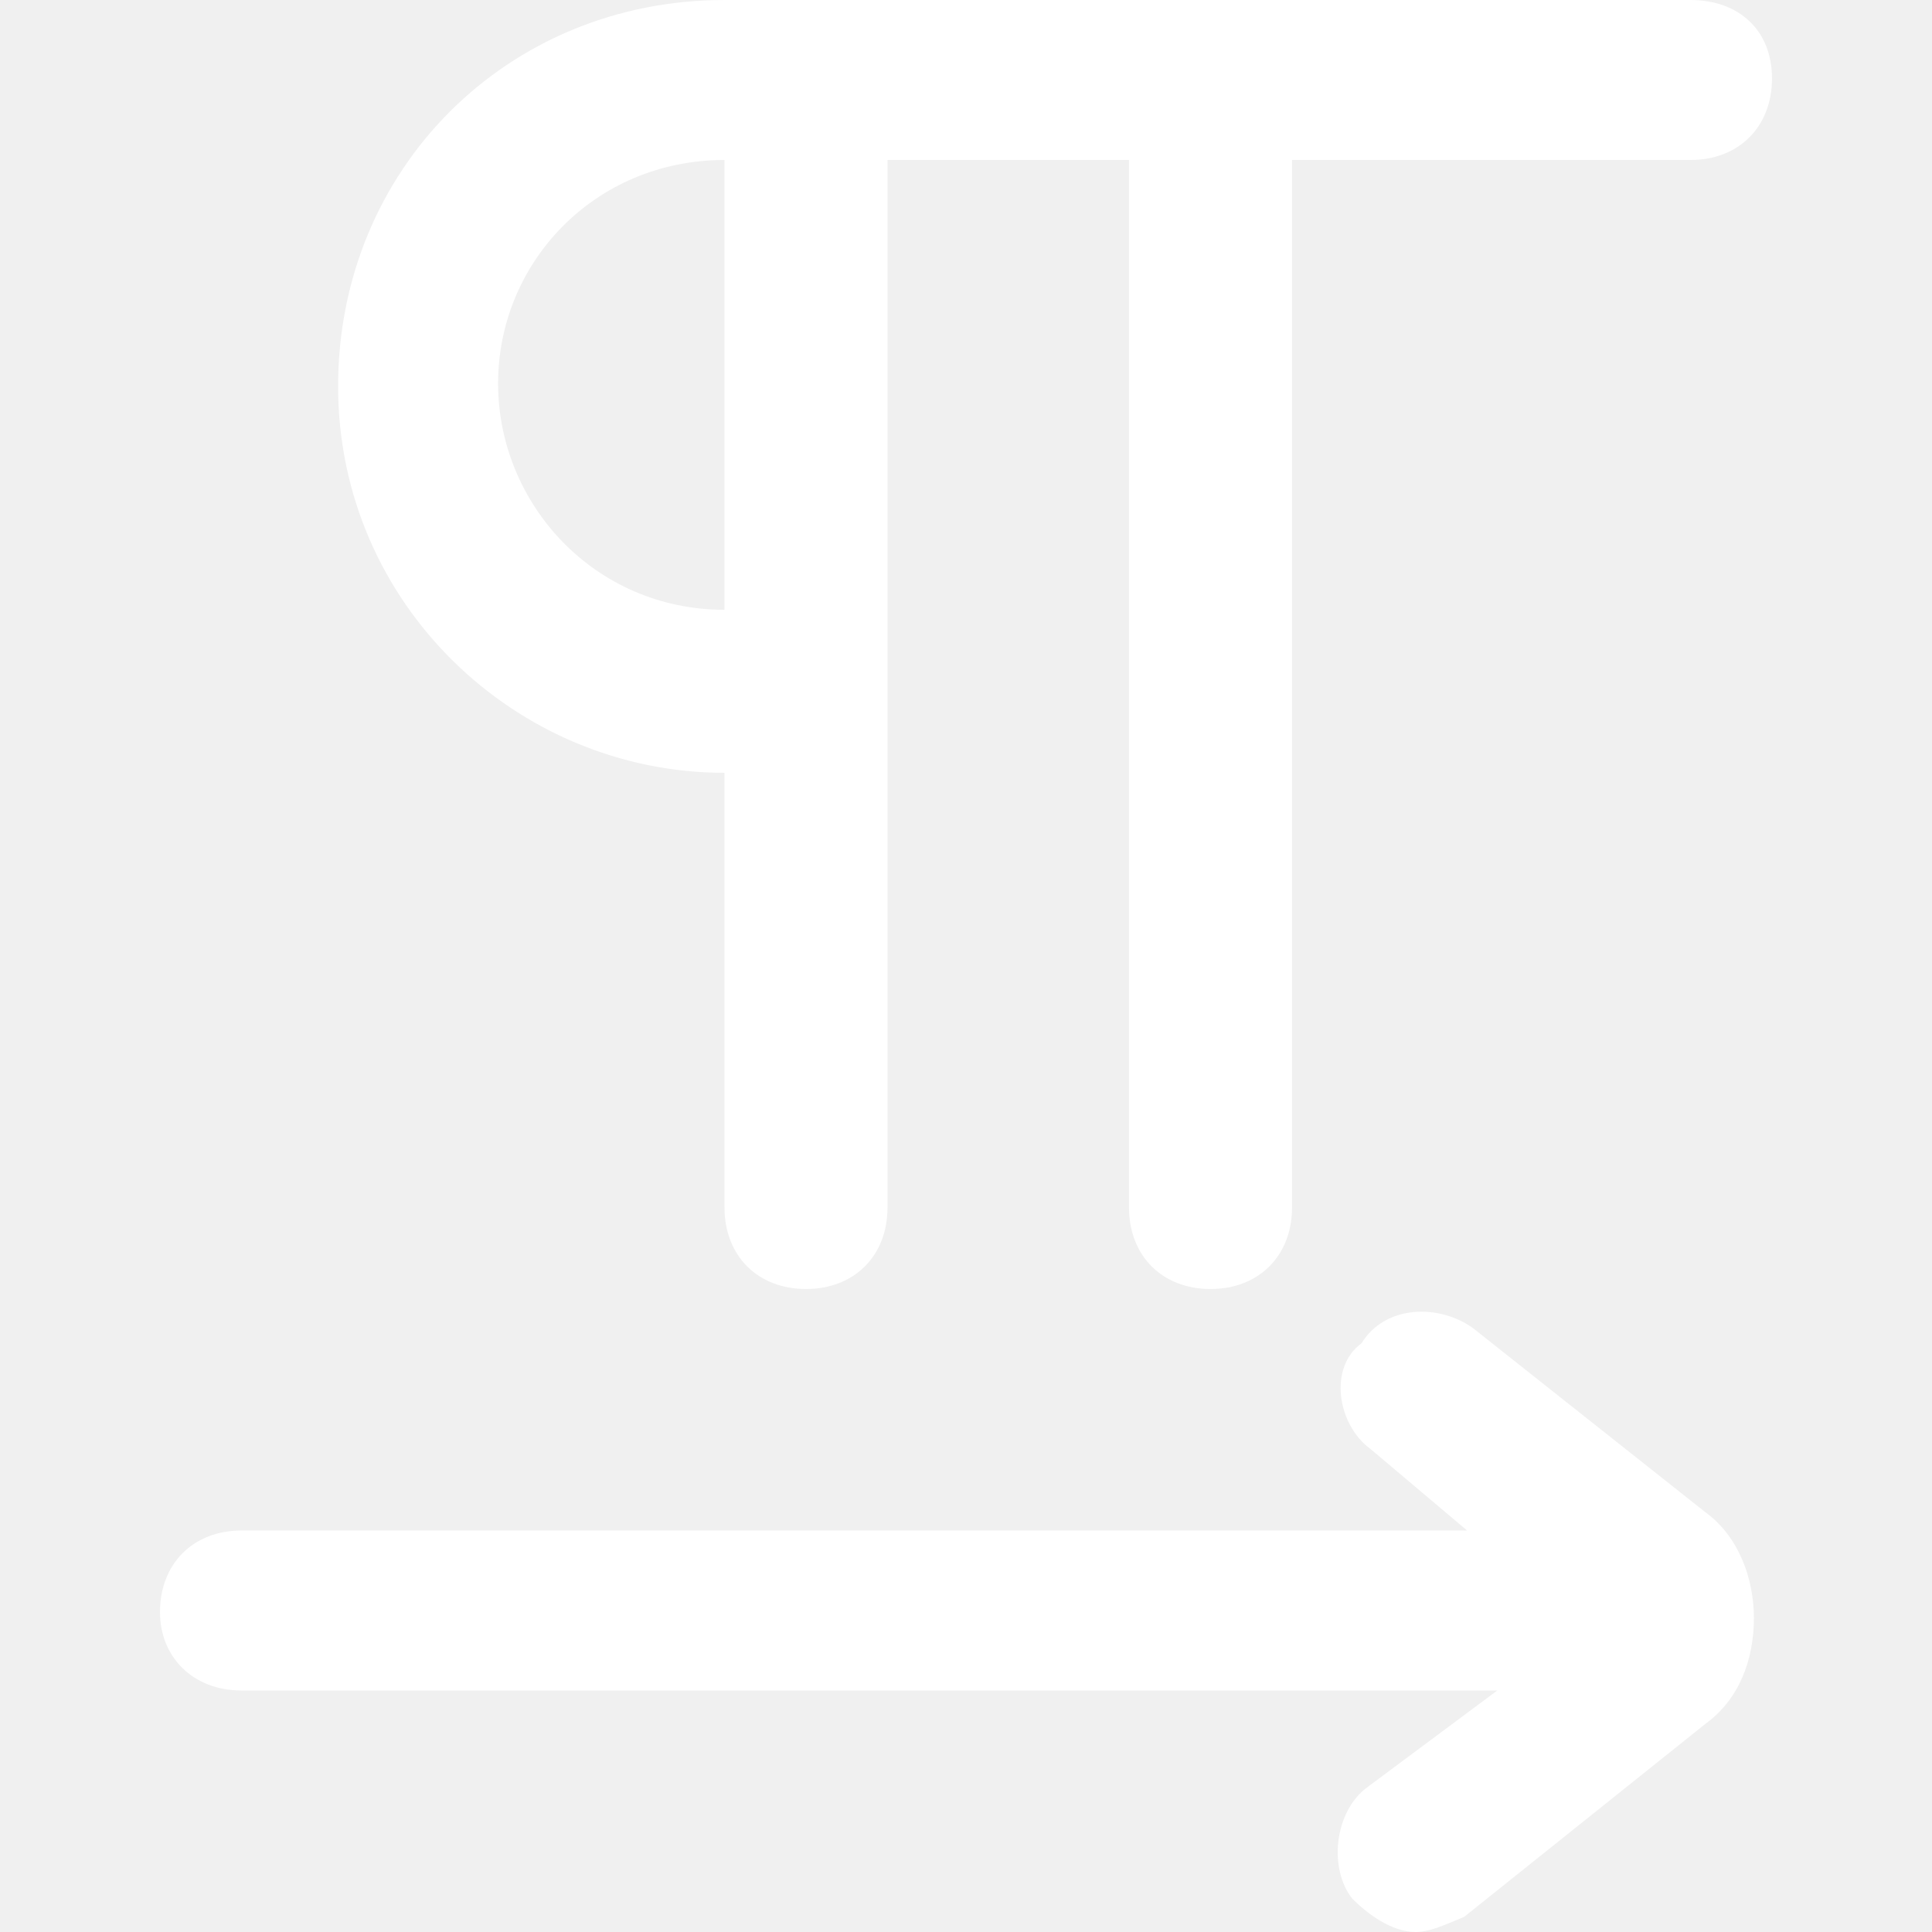
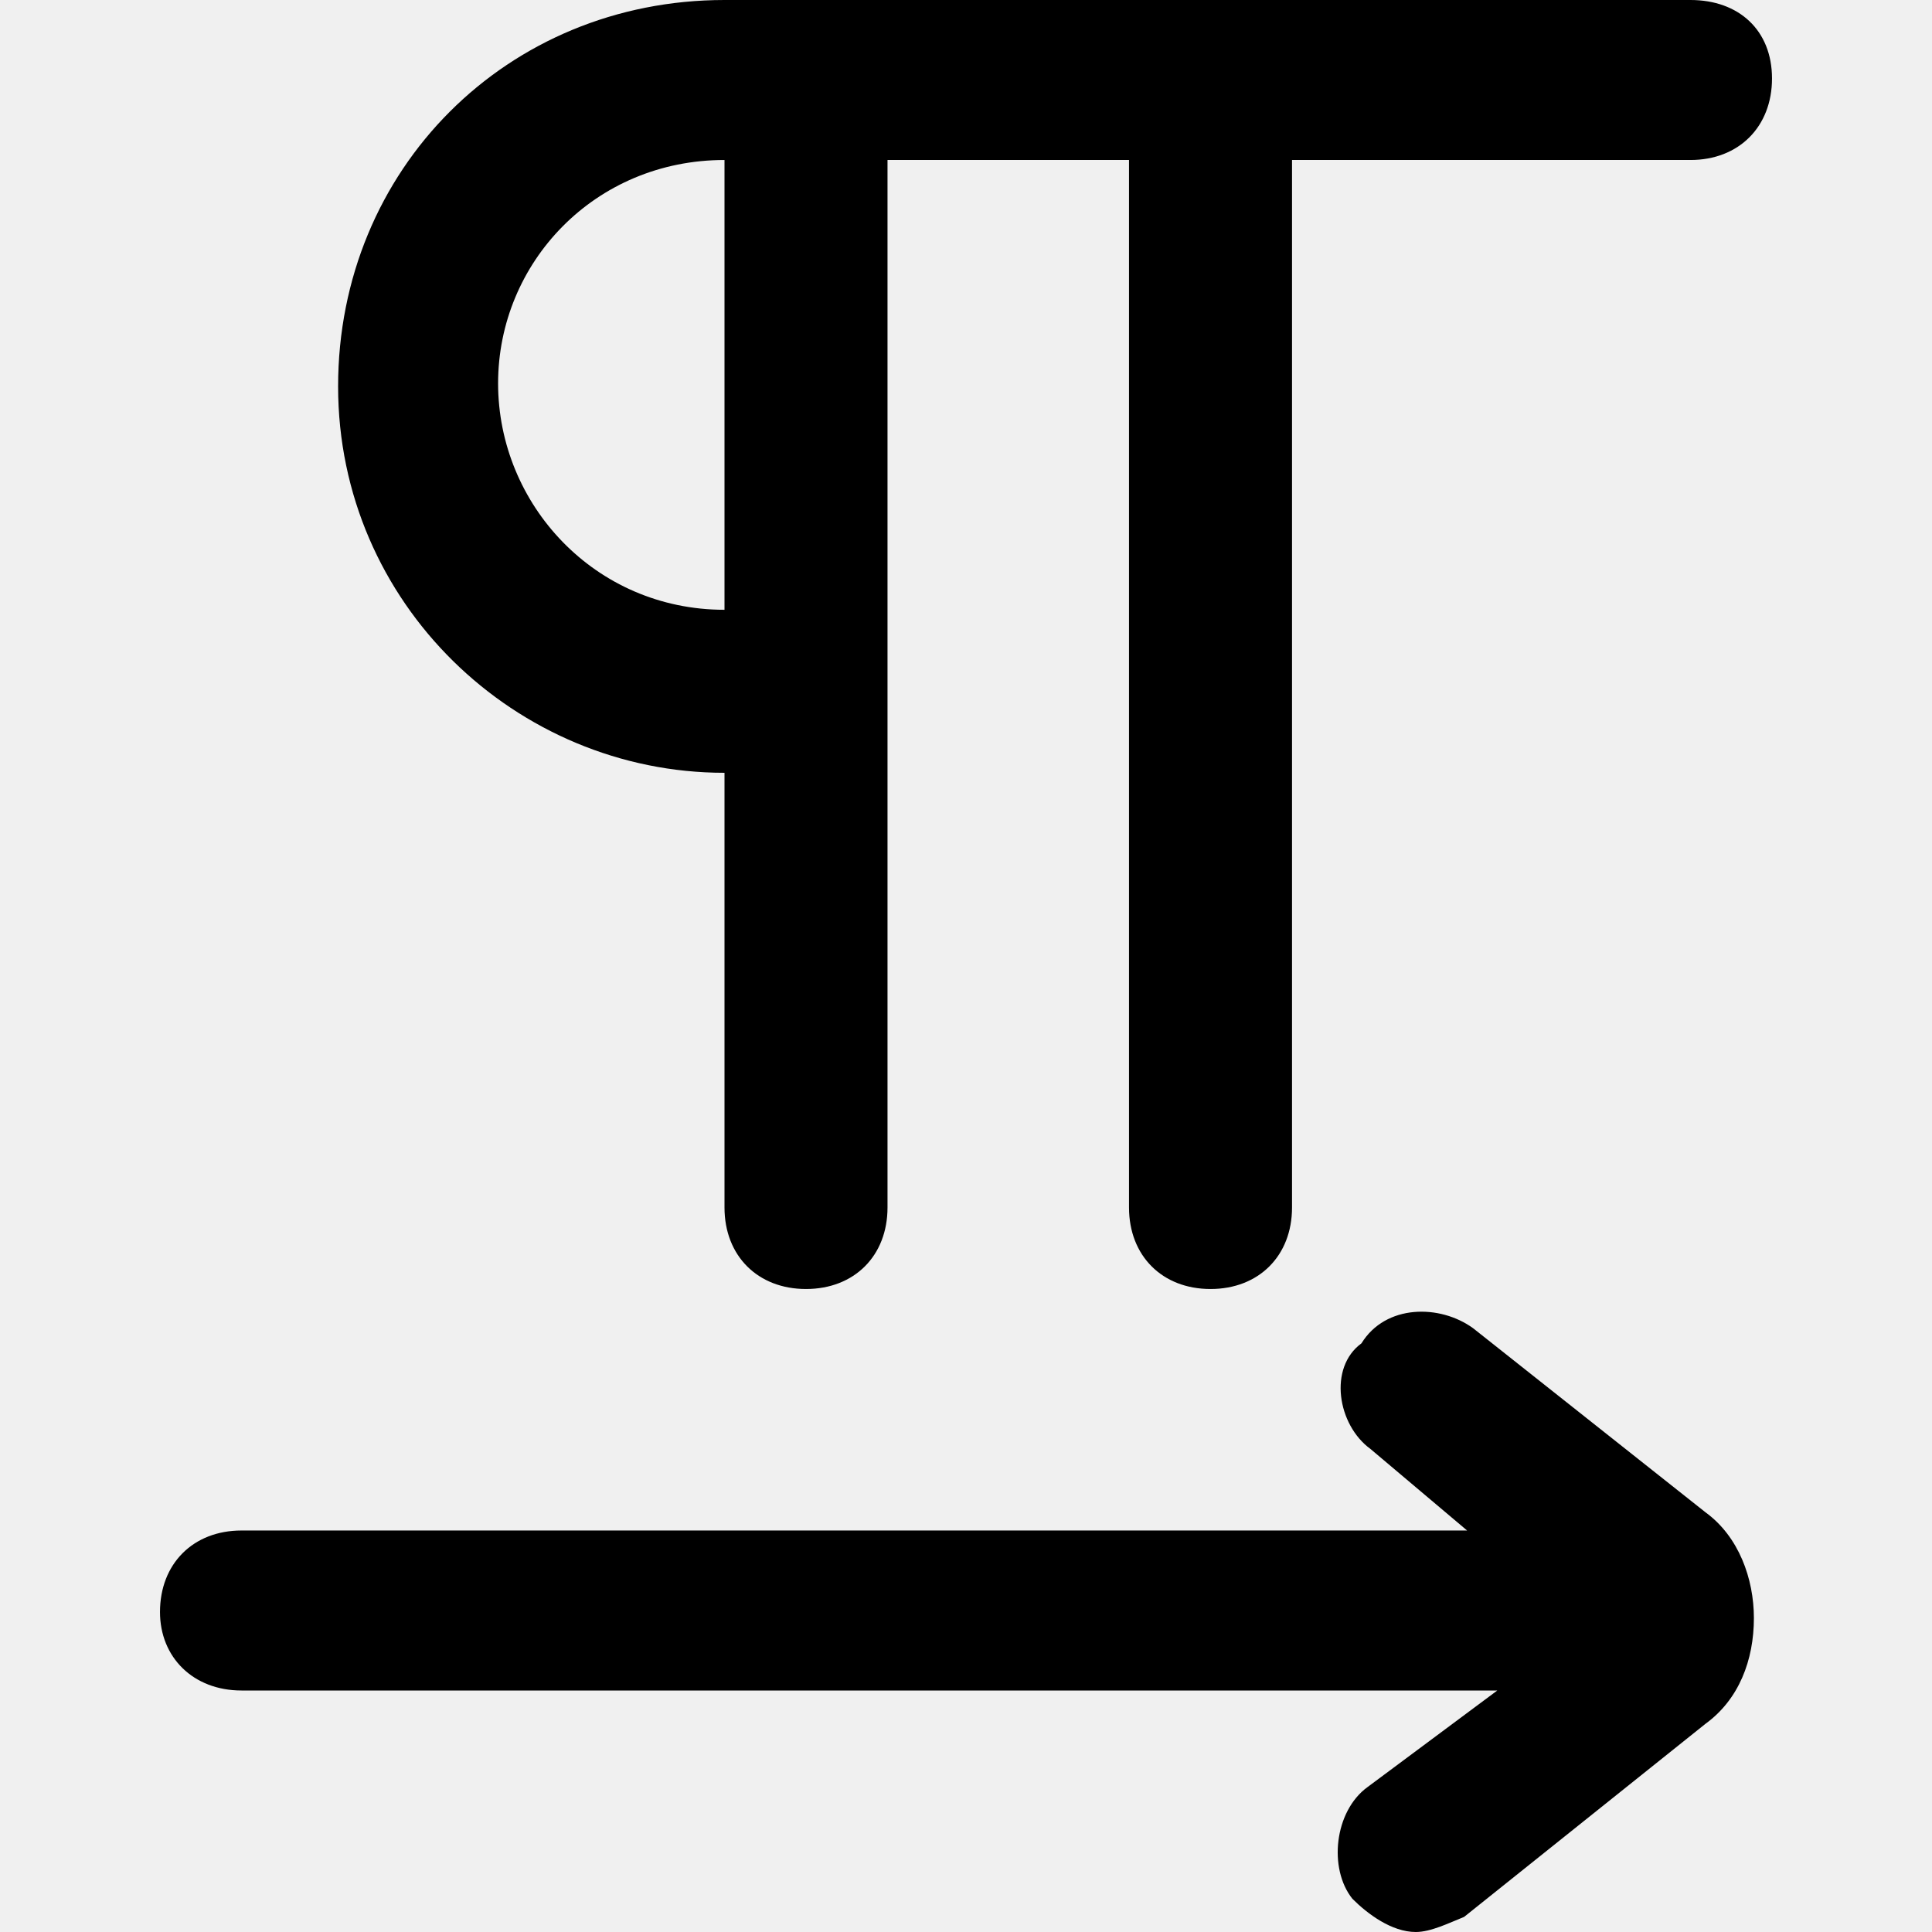
<svg xmlns="http://www.w3.org/2000/svg" class="icon" width="200px" height="200.00px" viewBox="0 0 1024 1024" version="1.1">
-   <path fill="#ffffff" d="M384 409.6V640c0 25.6 17.6 43.2 43.2 43.2s43.2-17.6 43.2-43.2V84.8h128V640c0 25.6 17.6 43.2 43.2 43.2s43.2-17.6 43.2-43.2V84.8H896c25.6 0 43.2-17.6 43.2-43.2S921.6 0 896 0H384c-115.2 0-204.8 89.6-204.8 204.8S273.6 409.6 384 409.6z m0-324.8v238.4c-68.8 0-120-56-120-120s51.2-118.4 120-118.4zM780.8 704c-17.6-12.8-46.4-12.8-59.2 8-17.6 12.8-12.8 43.2 4.8 56l51.2 43.2H128c-25.6 0-43.2 17.6-43.2 43.2C84.8 878.4 102.4 896 128 896h665.6l-68.8 51.2c-17.6 12.8-20.8 43.2-8 59.2 8 8 20.8 17.6 33.6 17.6 8 0 17.6-4.8 25.6-8l128-102.4c17.6-12.8 25.6-33.6 25.6-56 0-20.8-8-43.2-25.6-56L780.8 704z" />
+   <path fill="#000000" d="M384 409.6V640c0 25.6 17.6 43.2 43.2 43.2s43.2-17.6 43.2-43.2V84.8h128V640c0 25.6 17.6 43.2 43.2 43.2s43.2-17.6 43.2-43.2V84.8H896c25.6 0 43.2-17.6 43.2-43.2S921.6 0 896 0H384c-115.2 0-204.8 89.6-204.8 204.8S273.6 409.6 384 409.6z m0-324.8v238.4c-68.8 0-120-56-120-120s51.2-118.4 120-118.4zM780.8 704c-17.6-12.8-46.4-12.8-59.2 8-17.6 12.8-12.8 43.2 4.8 56l51.2 43.2H128c-25.6 0-43.2 17.6-43.2 43.2C84.8 878.4 102.4 896 128 896h665.6l-68.8 51.2c-17.6 12.8-20.8 43.2-8 59.2 8 8 20.8 17.6 33.6 17.6 8 0 17.6-4.8 25.6-8l128-102.4c17.6-12.8 25.6-33.6 25.6-56 0-20.8-8-43.2-25.6-56L780.8 704z" />
</svg>
